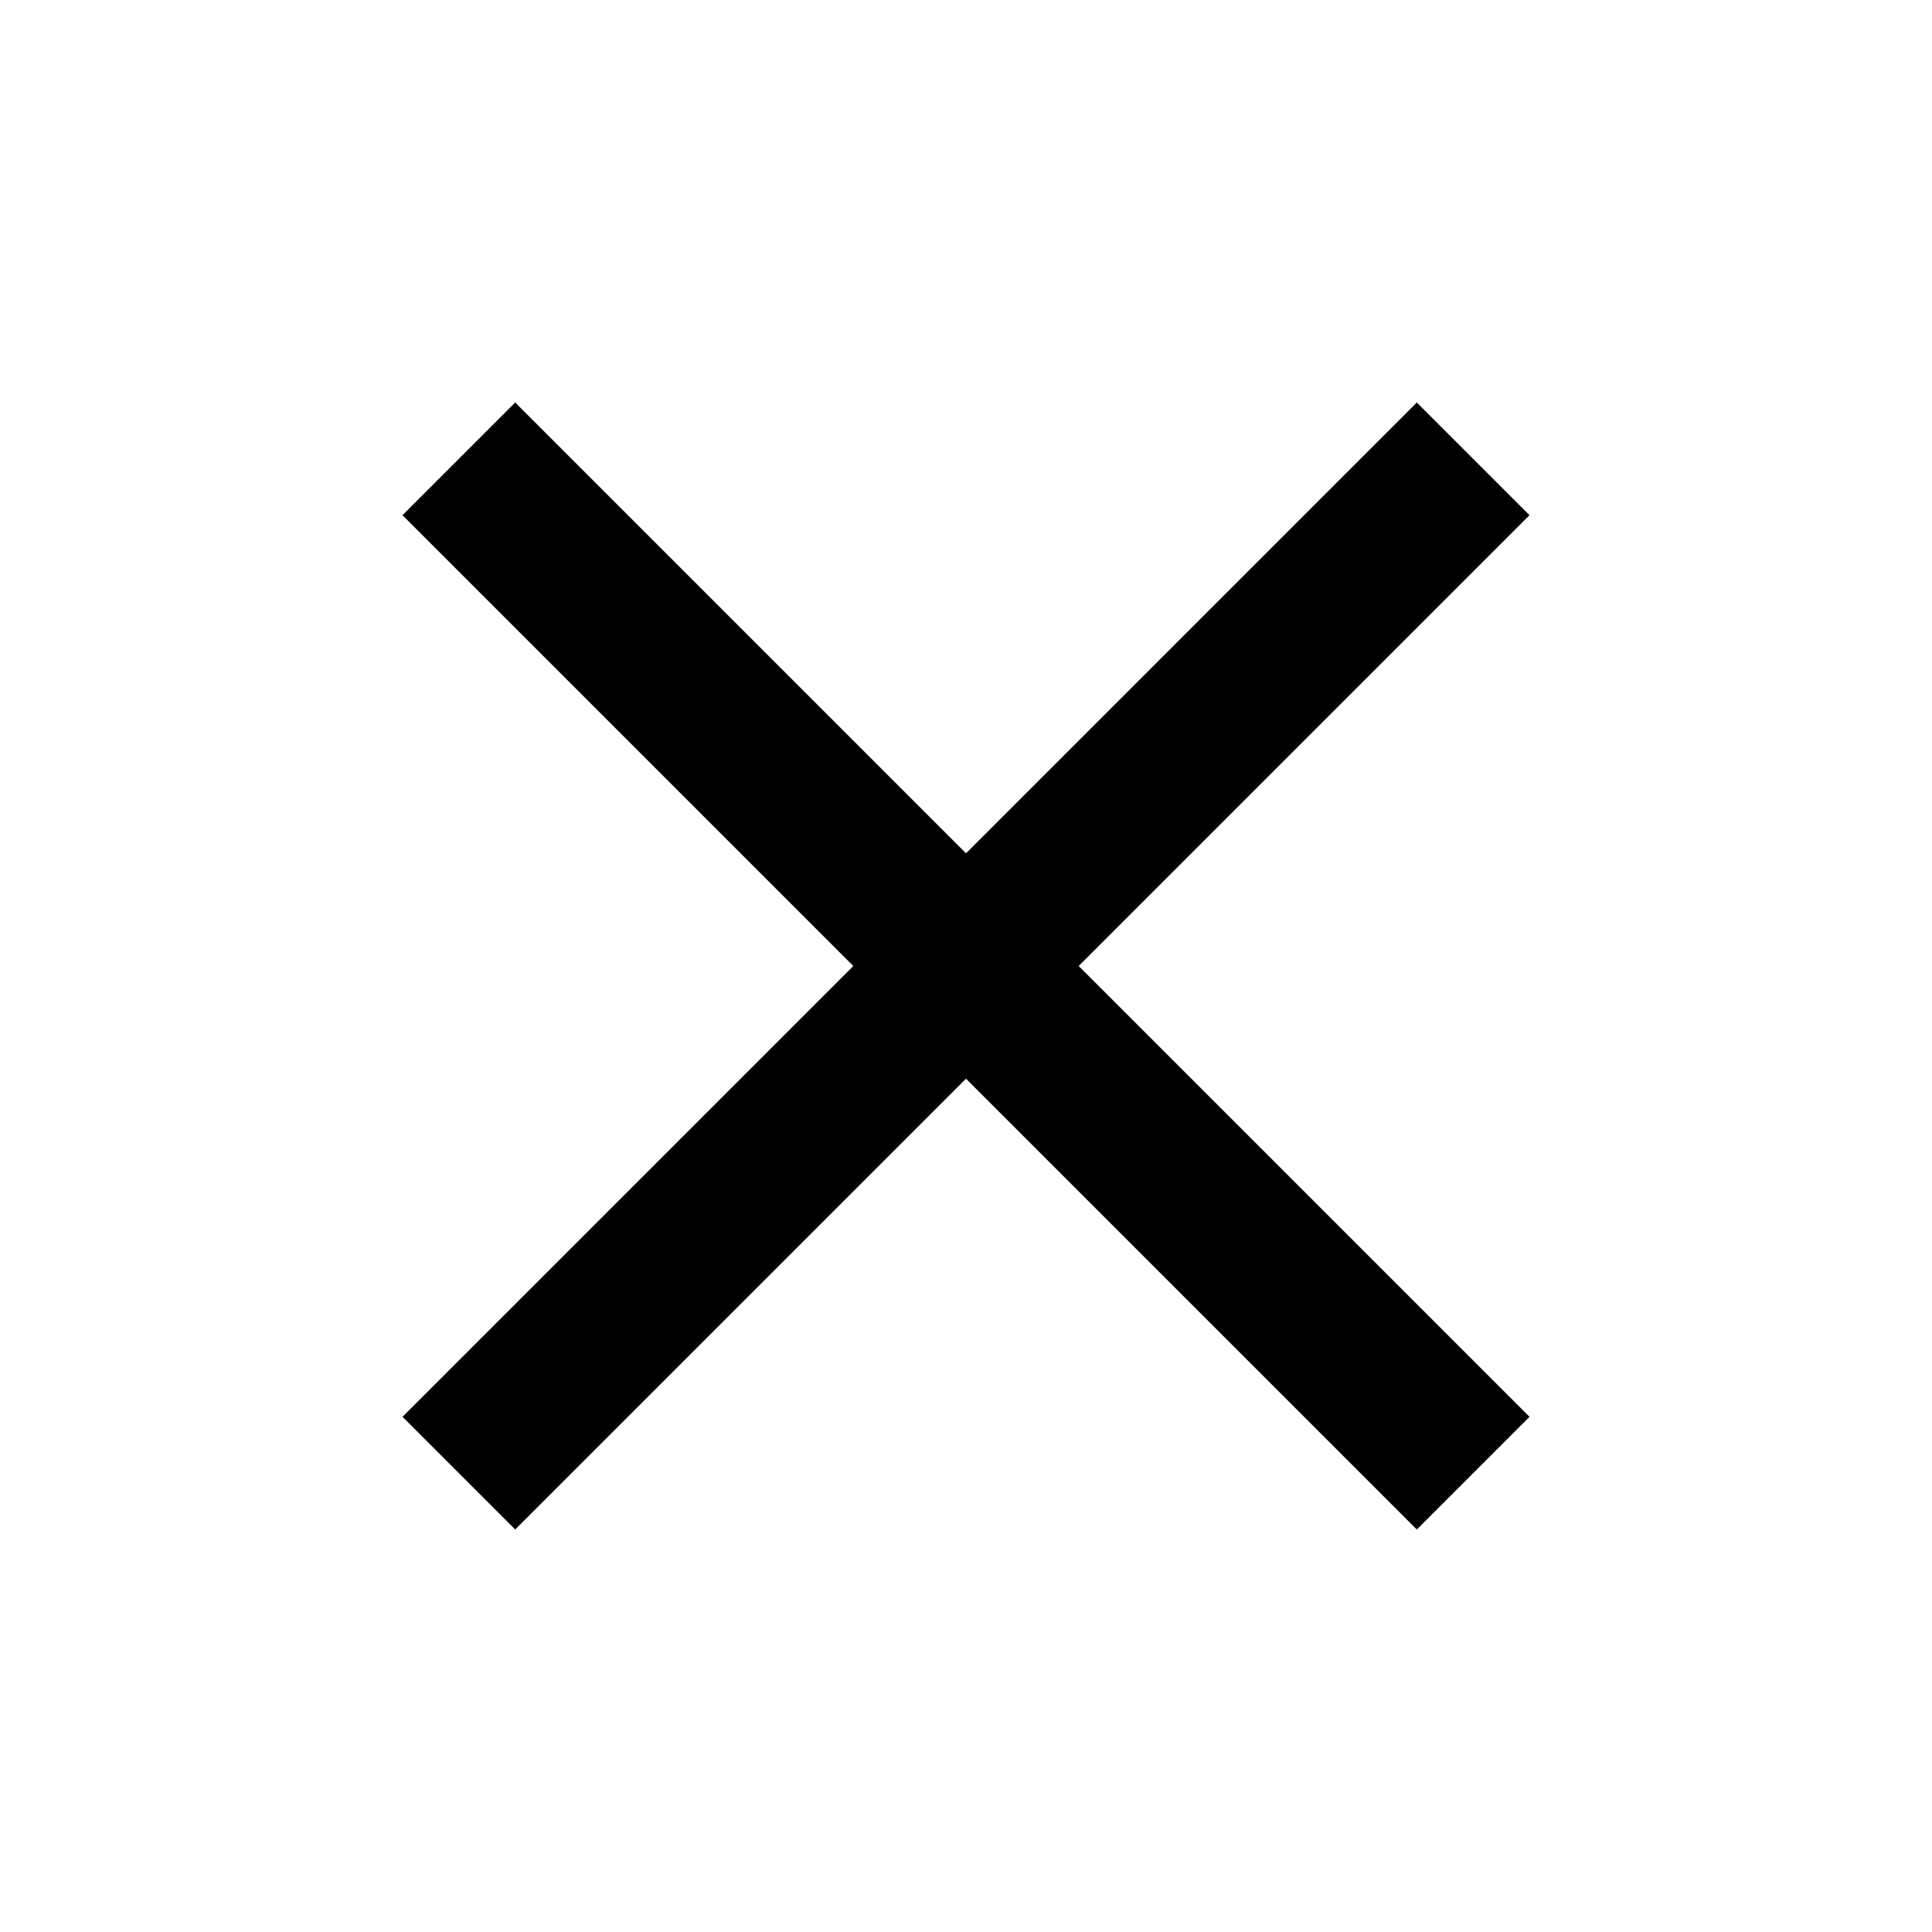
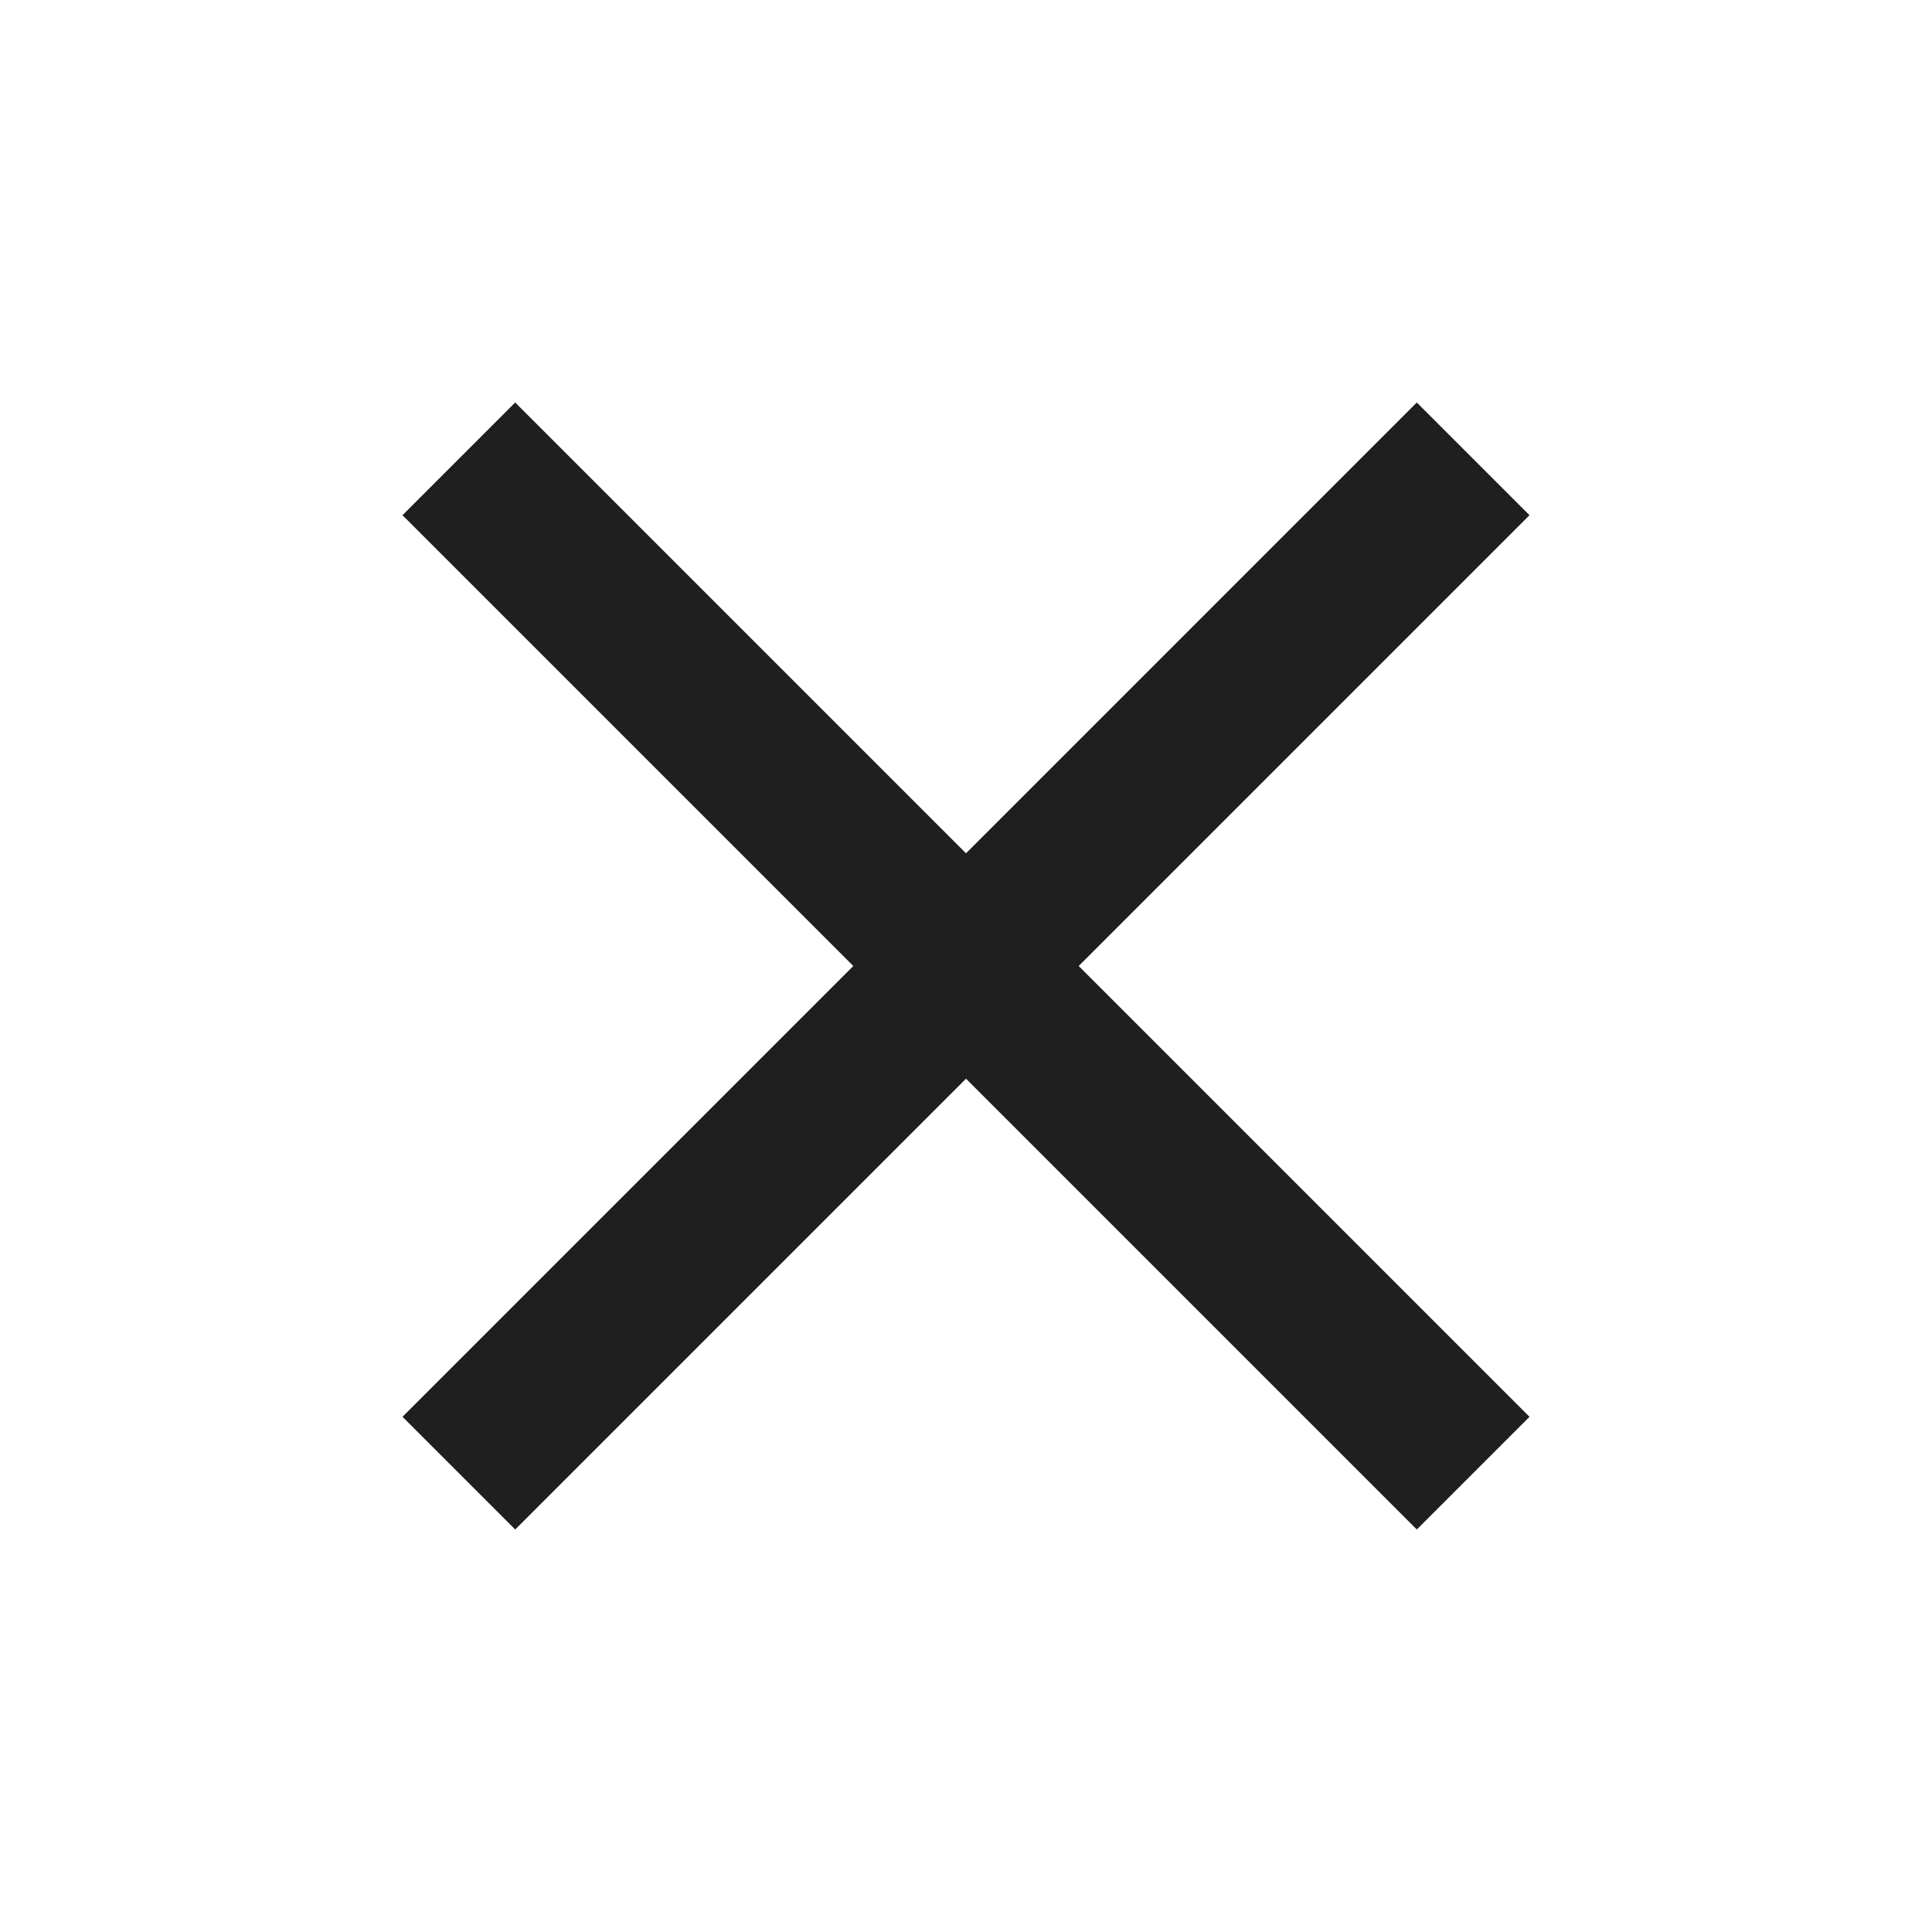
<svg xmlns="http://www.w3.org/2000/svg" height="24px" viewBox="0 -960 960 960" width="24px" fill="#1f1f1f">
-   <path fill="currentColor" d="m256-200-56-56 224-224-224-224 56-56 224 224 224-224 56 56-224 224 224 224-56 56-224-224-224 224Z" />
+   <path d="m256-200-56-56 224-224-224-224 56-56 224 224 224-224 56 56-224 224 224 224-56 56-224-224-224 224Z" />
</svg>
